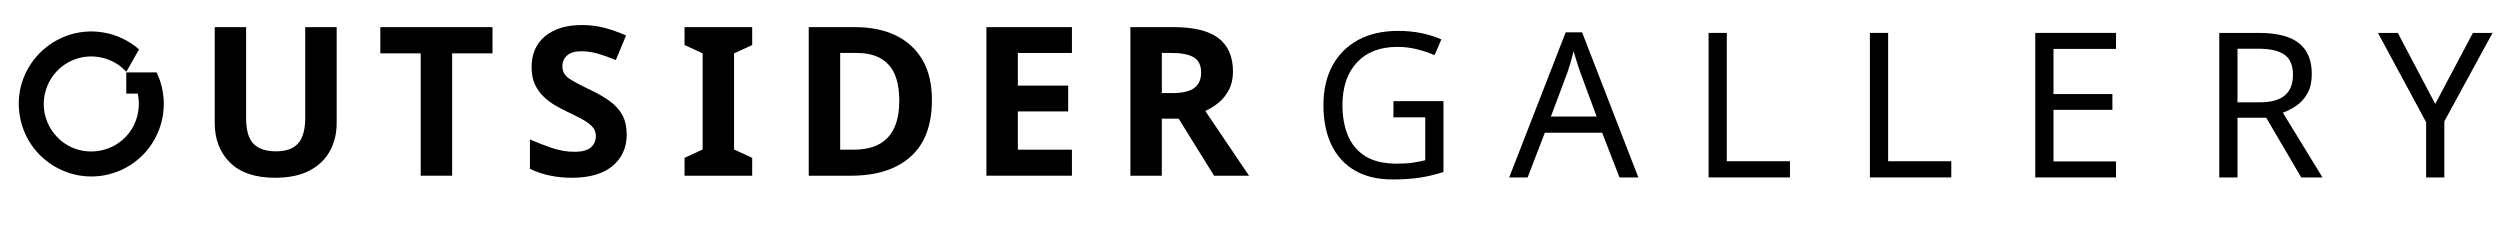
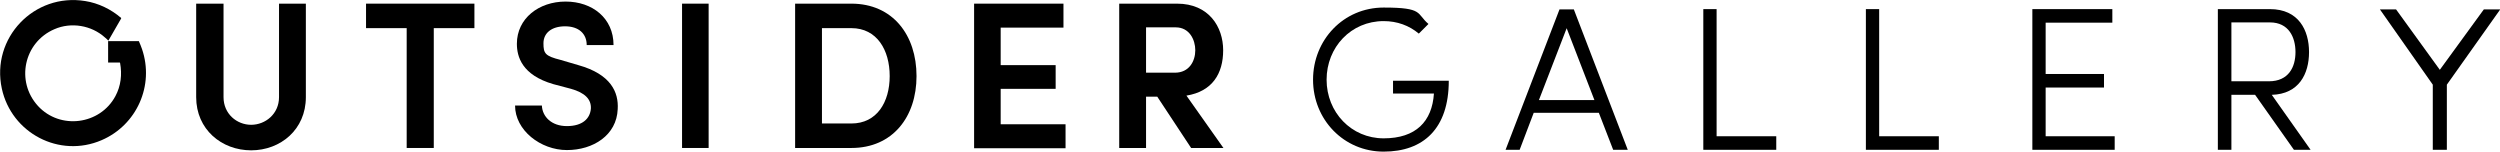
- <svg xmlns="http://www.w3.org/2000/svg" id="Layer_2" data-name="Layer 2" viewBox="0 0 966.83 90">
+ <svg xmlns="http://www.w3.org/2000/svg" id="Layer_2" version="1.1" viewBox="0 0 959.6 58.2">
  <defs>
    <style>
-       .cls-1 {
-         font-family: SofiaPro-Light, 'Sofia Pro';
-         font-size: 78.28px;
-         font-weight: 300;
-       }
- 
-       .cls-2 {
-         letter-spacing: .33em;
-       }
- 
-       .cls-3 {
-         letter-spacing: .35em;
-       }
- 
-       .cls-4 {
-         letter-spacing: .27em;
-       }
- 
-       .cls-5 {
-         letter-spacing: .27em;
-       }
- 
-       .cls-6 {
-         letter-spacing: .31em;
-       }
- 
-       .cls-7 {
-         letter-spacing: .22em;
-       }
- 
-       .cls-8 {
-         letter-spacing: .24em;
-       }
- 
-       .cls-9 {
-         letter-spacing: .25em;
-       }
- 
-       .cls-10 {
-         letter-spacing: .5em;
-       }
- 
-       .cls-11 {
-         letter-spacing: .18em;
-       }
- 
-       .cls-12 {
-         letter-spacing: .18em;
-       }
- 
-       .cls-13 {
-         letter-spacing: .14em;
-       }
- 
-       .cls-14 {
-         fill: none;
-         letter-spacing: .16em;
-       }
- 
-       .cls-15 {
-         font-family: SofiaPro-SemiBold, 'Sofia Pro';
-         font-size: 80.47px;
-         font-weight: 600;
-       }
- 
-       .cls-16 {
-         letter-spacing: .06em;
-       }
- 
-       .cls-17 {
-         letter-spacing: .12em;
-       }
- 
-       .cls-18 {
-         letter-spacing: .12em;
+       .st0 {
+         fill: #000;
      }
    </style>
  </defs>
-   <g id="Layer_1-2" data-name="Layer 1">
-     <text class="cls-15" transform="translate(0 67.95)">
-       <tspan class="cls-14" x="0" y="0">O</tspan>
-       <tspan class="cls-12" x="76.2" y="0">U</tspan>
-       <tspan class="cls-17" x="145.48" y="0">T</tspan>
-       <tspan class="cls-11" x="201.24" y="0">S</tspan>
-       <tspan class="cls-8" x="262.16" y="0">I</tspan>
-       <tspan class="cls-13" x="305.53" y="0">D</tspan>
-       <tspan class="cls-18" x="374.24" y="0">E</tspan>
-       <tspan class="cls-16" x="429.92" y="0">R</tspan>
-       <tspan class="cls-10" x="485.53" y="0"> </tspan>
-     </text>
-     <path d="M53.3,36.19h-4.47v-8.19h11.75c.41,1,.87,1.98,1.22,3,4.81,13.97-2,29.24-15.47,34.99-16.25,6.93-34.71-2.73-38.42-19.85C3.7,26.76,20.39,9.37,39.91,12.54c5.06.82,9.96,3.16,13.81,6.51v.15s-4.86,8.54-4.86,8.54c-.09.02-1.13-1.09-1.3-1.25-5.18-4.69-12.95-5.97-19.39-3.23-11.73,4.99-15.02,20.05-6.32,29.47,8.52,9.23,23.79,7.21,29.67-3.83,2.1-3.93,2.63-8.34,1.78-12.71Z" />
-     <text class="cls-1" transform="translate(507.03 68.62)">
-       <tspan class="cls-7" x="0" y="0">G</tspan>
-       <tspan class="cls-9" x="76.63" y="0">A</tspan>
-       <tspan class="cls-6" x="146.14" y="0">L</tspan>
-       <tspan class="cls-2" x="208.53" y="0">L</tspan>
-       <tspan class="cls-3" x="272.48" y="0">E</tspan>
-       <tspan class="cls-5" x="343.64" y="0">R</tspan>
-       <tspan class="cls-4" x="412.6" y="0">Y</tspan>
-     </text>
-   </g>
+   <path class="st0" d="M107.1,37.2V1.4h10.3v35.9c0,12.4-9.7,20.4-21,20.4s-21.1-8-21.1-20.4V1.4h10.5v35.9c0,6.4,5.1,10.6,10.6,10.6s10.7-4.2,10.7-10.6h0Z" />
+   <path class="st0" d="M140.5,1.4h41.6v9.4h-15.6v46h-10.4V10.8h-15.6V1.4h0Z" />
+   <path class="st0" d="M208,40.6c.2,4.1,3.6,7.8,9.6,7.8s8.9-2.9,9.2-6.7c.2-3.6-2.3-6.1-7.6-7.6l-6.8-1.8c-12.1-3.5-14-10.6-14-15.5,0-9.7,8.4-16.2,18.7-16.2s18.4,6.4,18.4,16.7h-10.3c0-4.4-3.1-7.2-8.3-7.2s-8.3,2.6-8.3,6.5.6,4.9,6.6,6.4l6.8,2c12.5,3.5,15.5,10.4,15.1,16.9-.4,10-9.4,15.7-19.5,15.7s-19.9-7.6-19.9-17.1h10.3,0Z" />
+   <path class="st0" d="M261.8,1.4h10.2v55.4h-10.2V1.4Z" />
+   <path class="st0" d="M305.2,56.8V1.4h21.6c15.9,0,25,12.1,25,27.8s-9.2,27.6-25,27.6h-21.6ZM315.5,47.4h11.3c9.8,0,14.7-8.2,14.7-18.2s-4.9-18.4-14.7-18.4h-11.3v36.6h0Z" />
+   <path class="st0" d="M373.9,1.4h34.3v9.2h-24.1v14.4h21.1v9.1h-21.1v13.6h24.9v9.2h-35.1V1.4h0Z" />
+   <path class="st0" d="M469.6,56.8h-12.4l-13-19.7h-4.3v19.7h-10.3V1.4h22.2c12.2,0,17.7,8.9,17.7,17.9s-4.2,15.8-14.1,17.4l14.2,20.1h0ZM439.9,10.5v17.4h11.1c5.5,0,7.8-4.5,7.8-8.6s-2.3-8.8-7.5-8.8h-11.4,0Z" />
+   <path class="st0" d="M46,24h-4.5v-8.2h11.8c.4,1,.9,2,1.2,3,4.8,14-2,29.2-15.5,35C22.8,60.8,4.4,51.1.7,34-3.5,14.6,13.1-2.8,32.7.4c5.1.8,10,3.2,13.8,6.5v.2l-4.9,8.5c0,0-1.1-1.1-1.3-1.2-5.2-4.7-13-6-19.4-3.2-11.7,5-15,20-6.3,29.5,8.5,9.2,23.8,7.2,29.7-3.8,2.1-3.9,2.6-8.3,1.8-12.7h0Z" />
+   <path class="st0" d="M556.1,31c0,18.3-9.7,27.2-25,27.2s-27.1-12.3-27.1-27.6,11.7-27.7,27.1-27.7,12.5,2.3,17.2,6.3l-3.7,3.7c-3.7-3.1-8.3-4.8-13.5-4.8-12.5,0-21.9,10-21.9,22.5s9.5,22.5,21.9,22.5,18.6-6.5,19.3-17.2h-15.7v-4.9h21.5,0Z" />
+   <path class="st0" d="M577.9,57.5l20.7-53.9h5.5l20.7,53.9h-5.6l-5.5-14.2h-25l-5.4,14.2h-5.6,0ZM601.4,10.7l-10.7,27.7h21.3l-10.7-27.7h0Z" />
+   <path class="st0" d="M658.9,3.5v48.8h22.9v5.2h-28V3.5h5.2,0Z" />
+   <path class="st0" d="M721.3,3.5v48.8h22.9v5.2h-28V3.5h5.2,0Z" />
+   <path class="st0" d="M810.8,3.5v5.2h-25.6v19.7h22.4v5.2h-22.4v18.7h26.5v5.2h-31.6V3.5h30.8,0Z" />
+   <path class="st0" d="M886.8,57.5h-6.3l-14.9-21.1h-9.1v21.1h-5.2V3.5h20c11,0,15,8.1,15,16.5s-3.9,16.1-14.3,16.4l14.9,21.1h0ZM856.5,8.7v22.5h14.4c7.6,0,10.2-5.5,10.2-11.2s-2.6-11.4-9.8-11.4c0,0-14.8,0-14.8,0Z" />
+   <path class="st0" d="M939.1,57.5h-5.3v-25l-20.3-28.9h6.2l16.8,23.2,16.9-23.2h6.3l-20.5,28.9v25h0Z" />
</svg>
